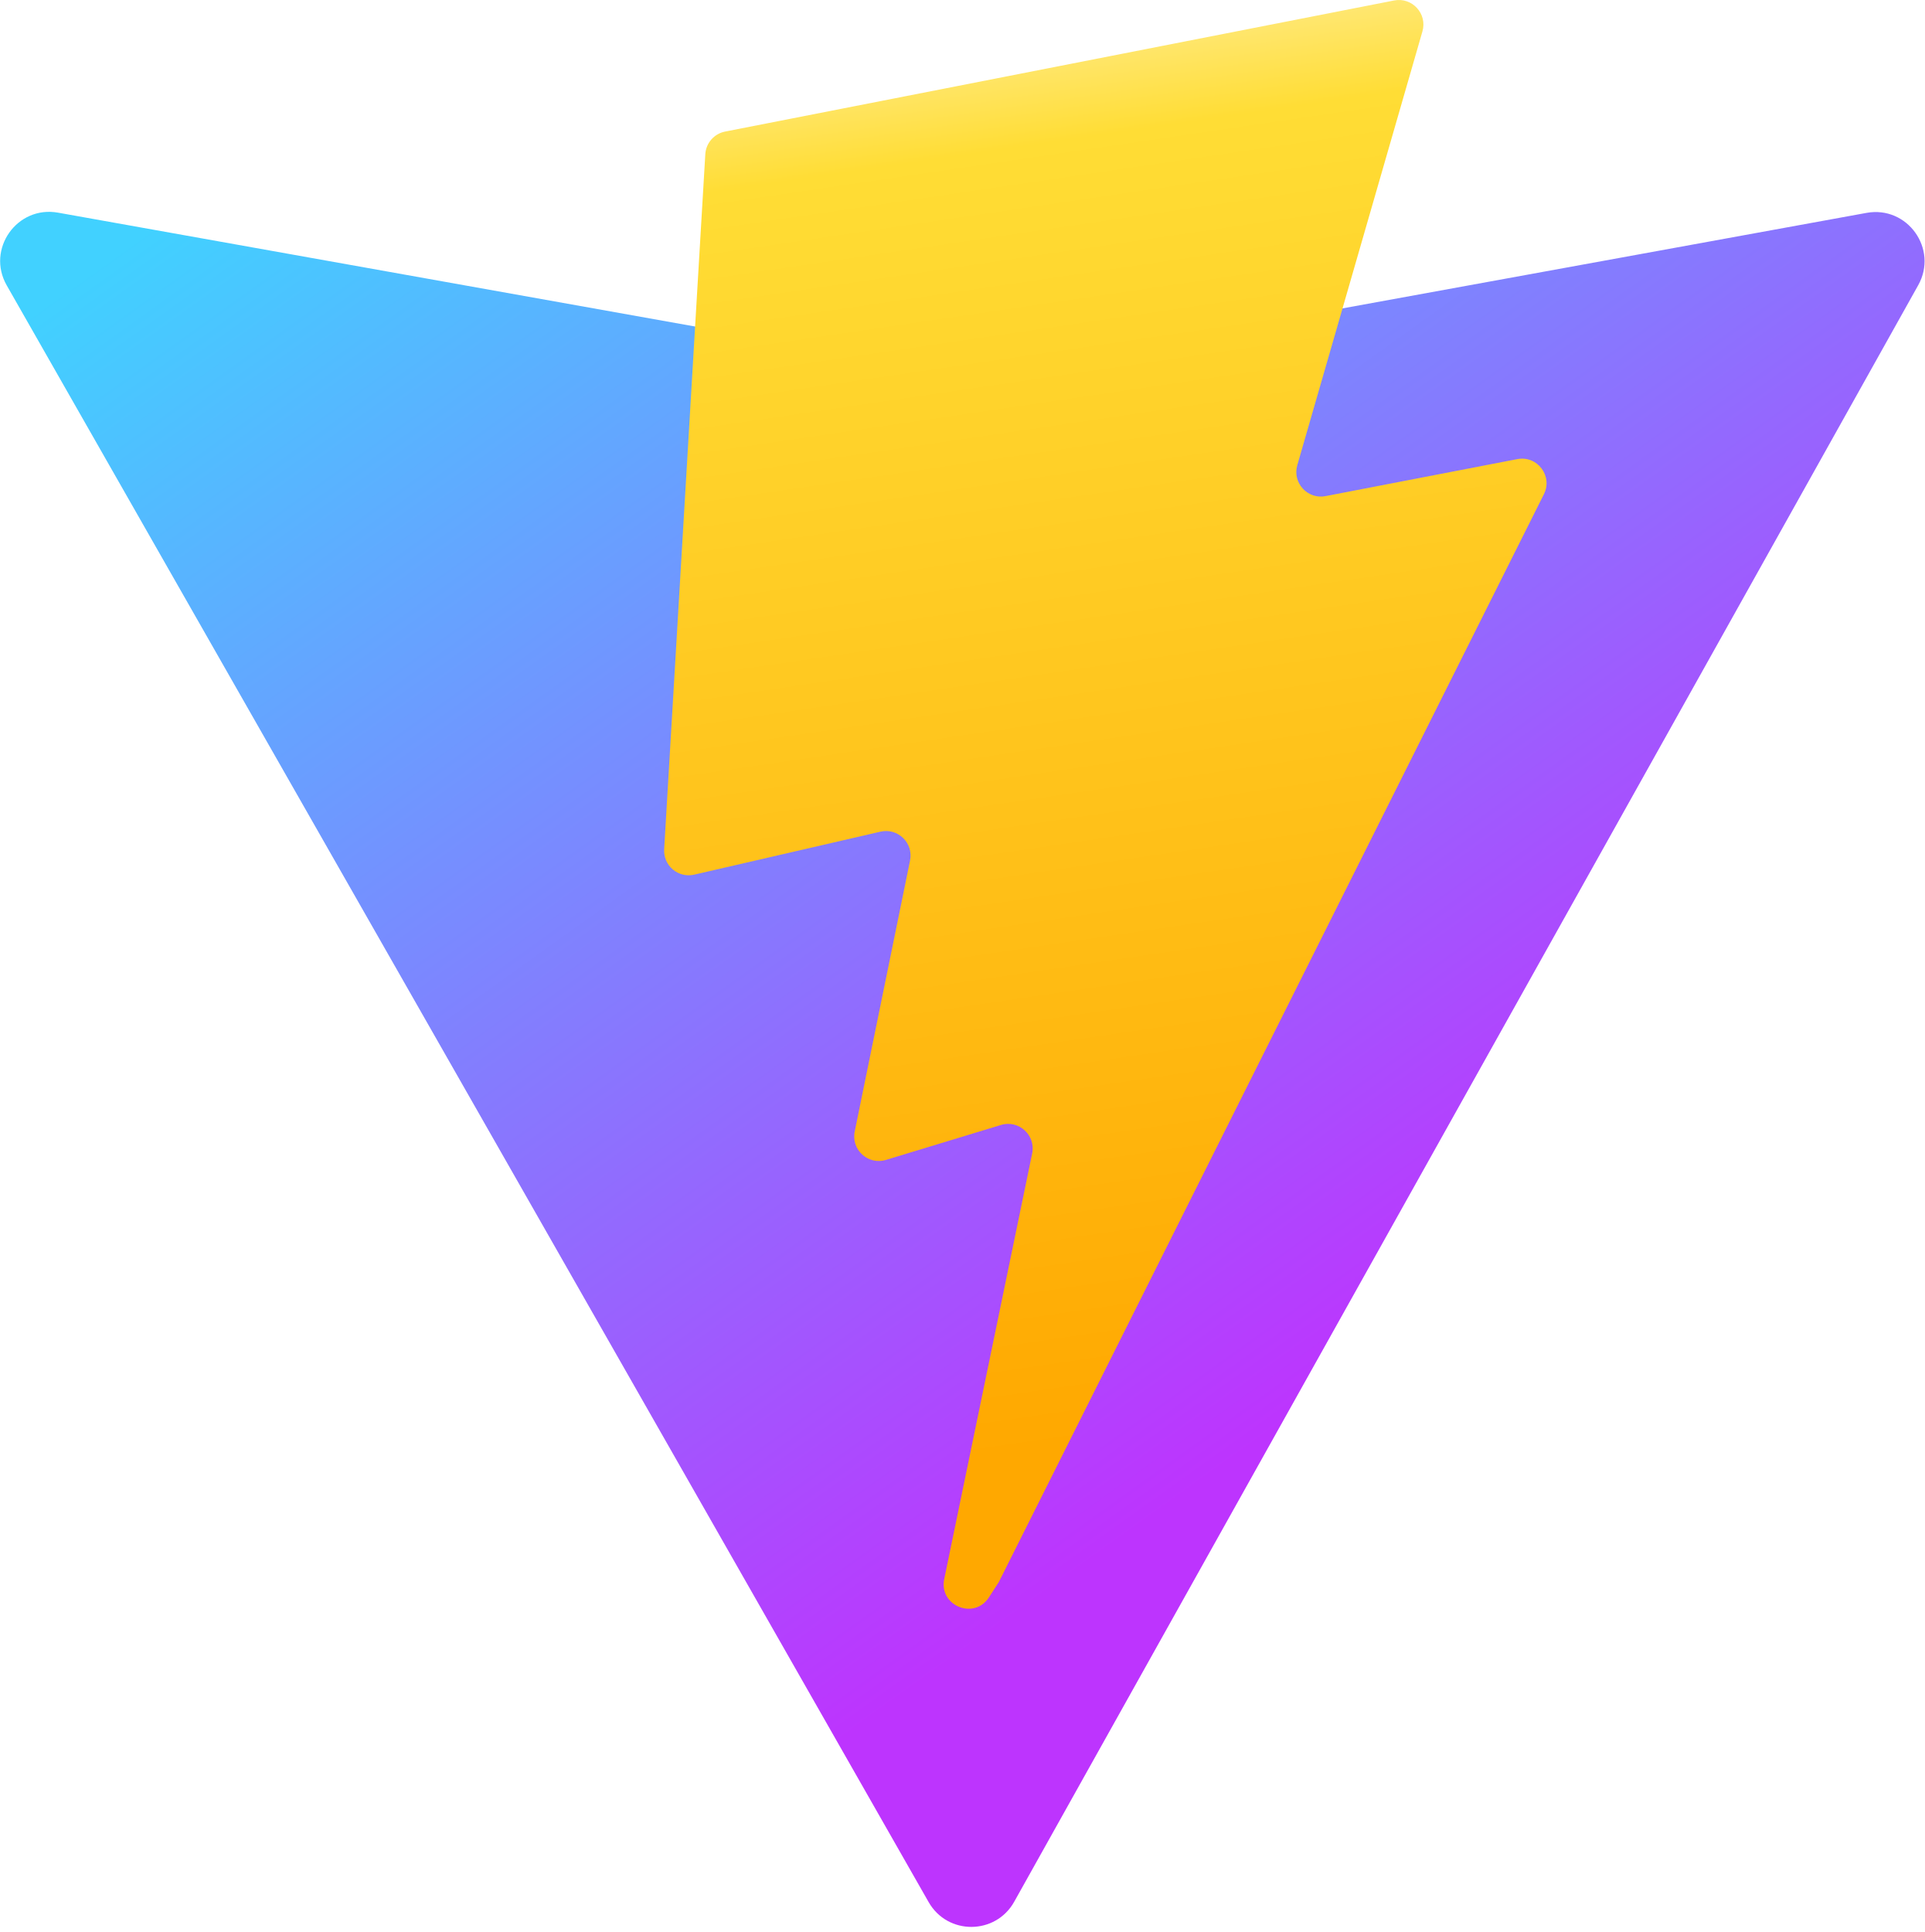
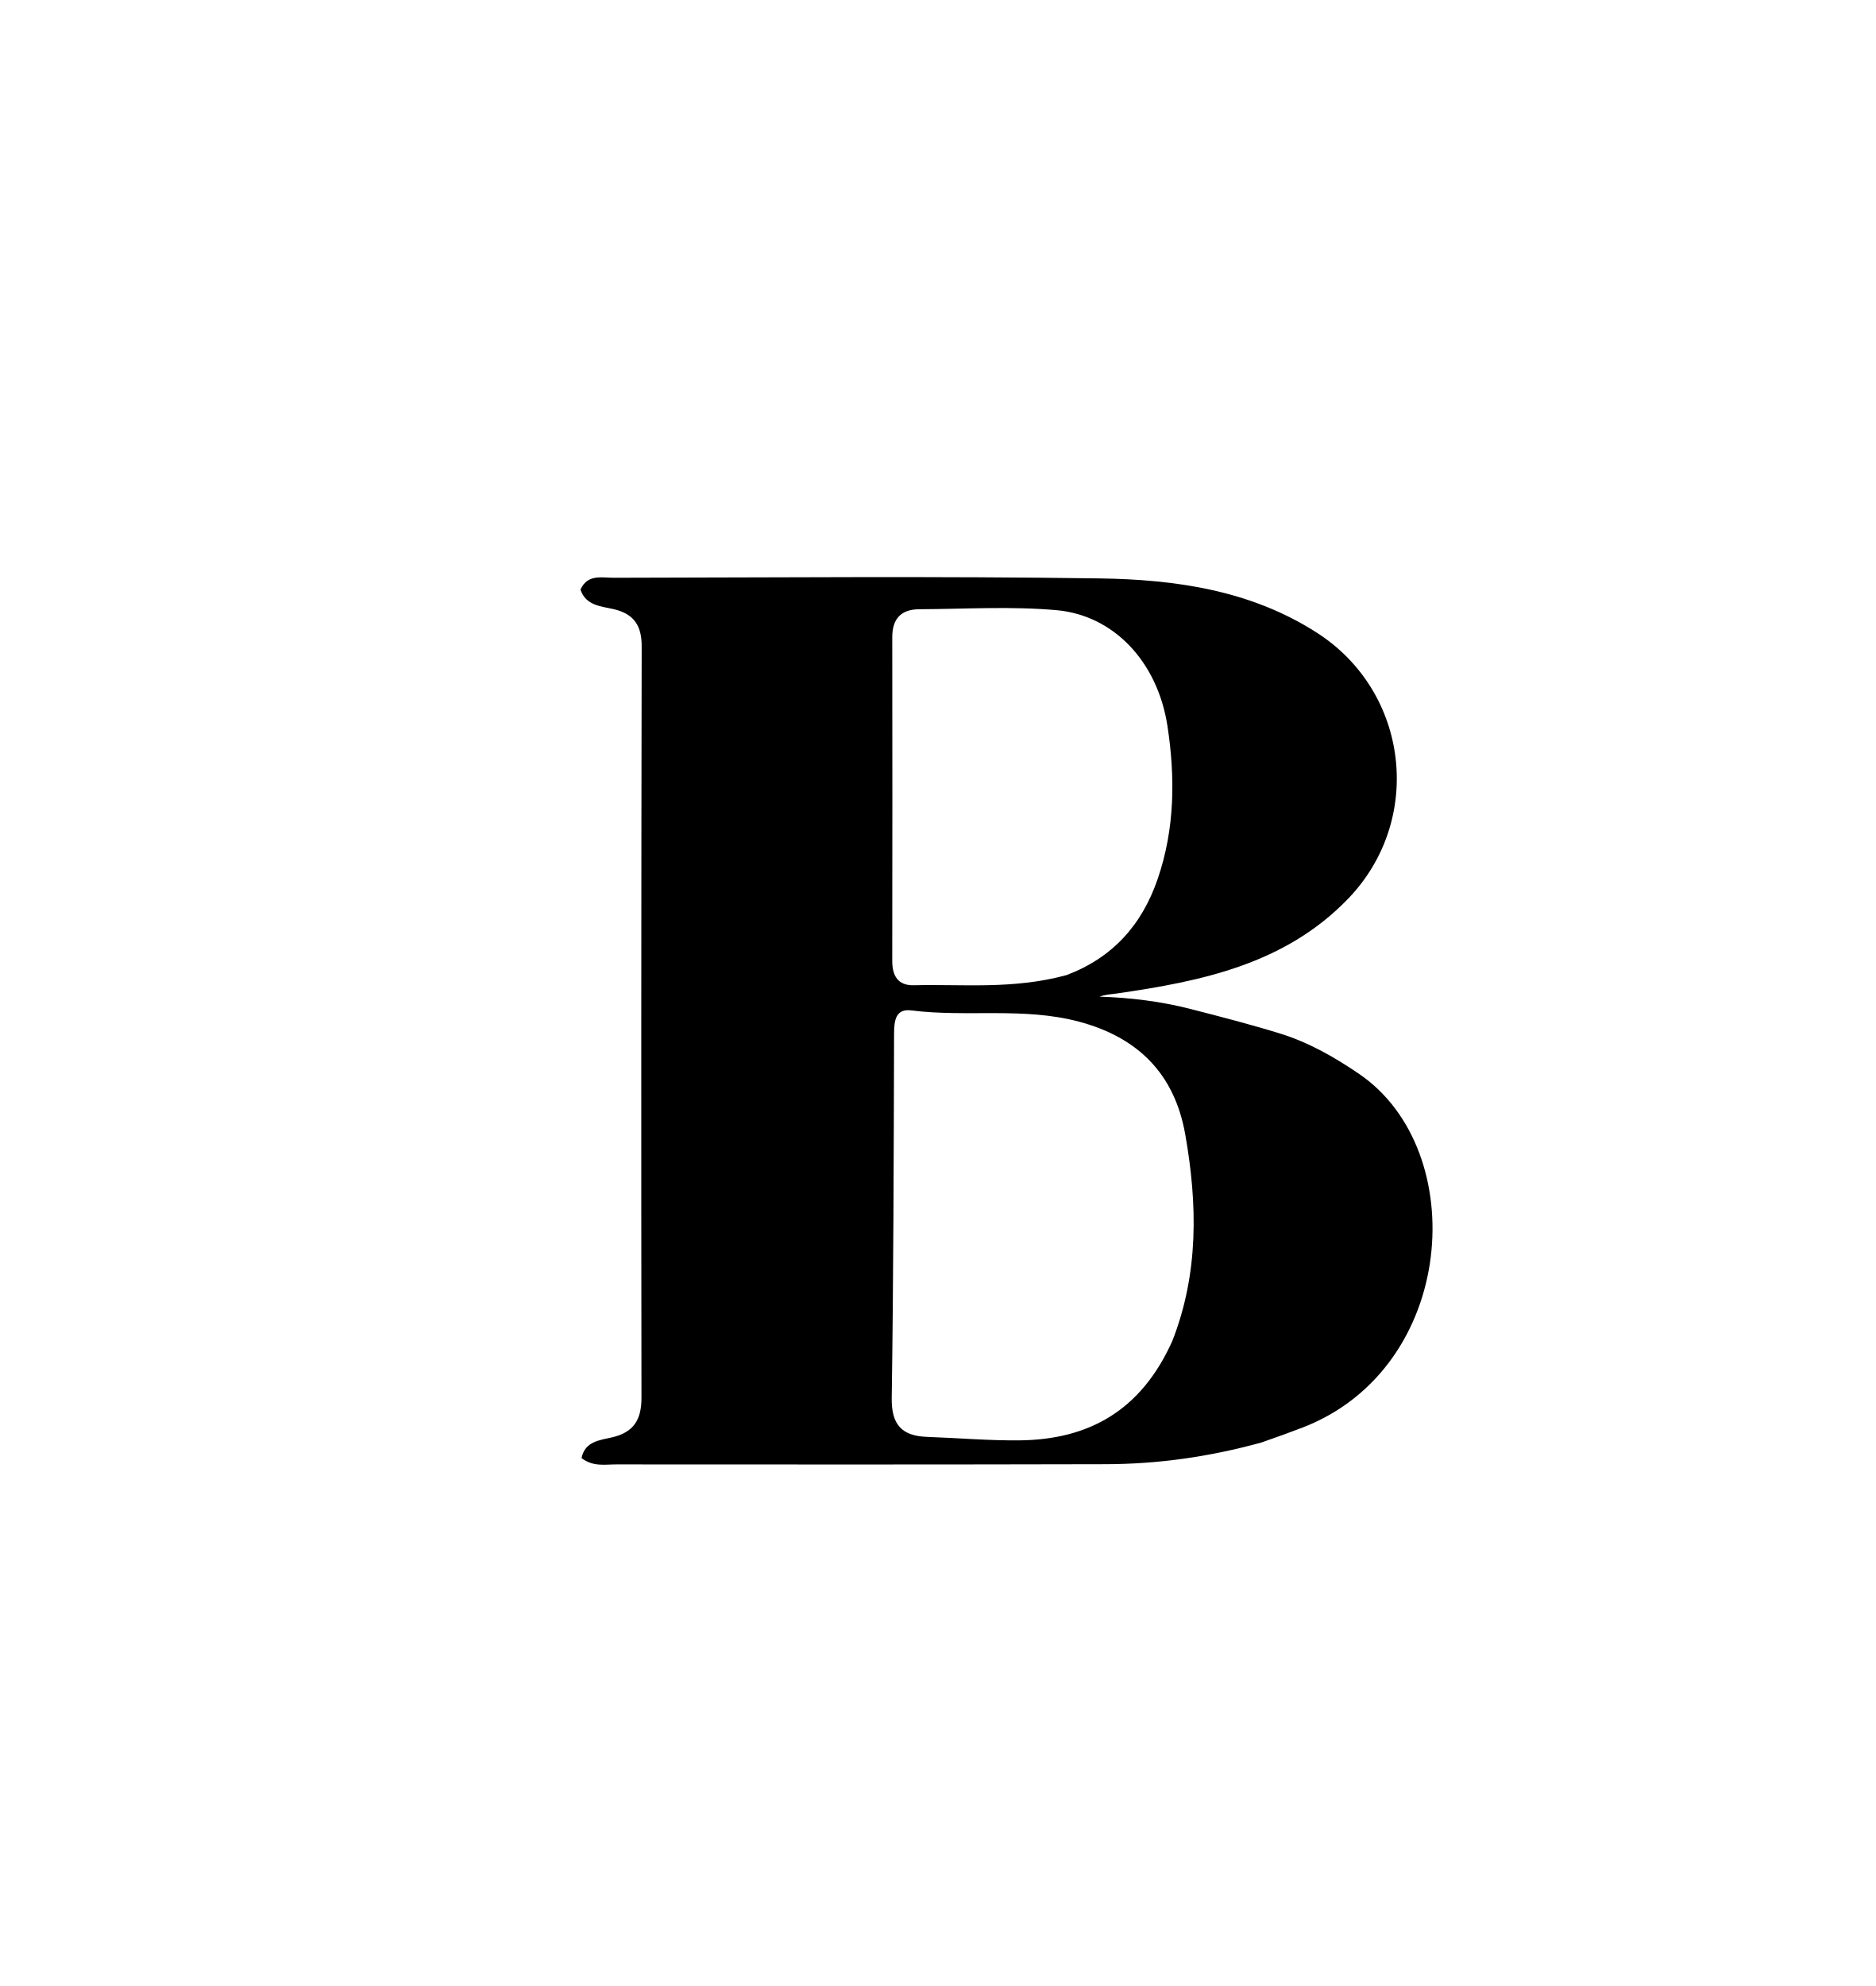
- <svg xmlns="http://www.w3.org/2000/svg" aria-hidden="true" role="img" class="iconify iconify--logos" width="31.88" height="32" preserveAspectRatio="xMidYMid meet" viewBox="0 0 256 257">
-   <defs>
-     <linearGradient id="IconifyId1813088fe1fbc01fb466" x1="-.828%" x2="57.636%" y1="7.652%" y2="78.411%">
-       <stop offset="0%" stop-color="#41D1FF" />
-       <stop offset="100%" stop-color="#BD34FE" />
-     </linearGradient>
-     <linearGradient id="IconifyId1813088fe1fbc01fb467" x1="43.376%" x2="50.316%" y1="2.242%" y2="89.03%">
-       <stop offset="0%" stop-color="#FFEA83" />
-       <stop offset="8.333%" stop-color="#FFDD35" />
-       <stop offset="100%" stop-color="#FFA800" />
-     </linearGradient>
-   </defs>
-   <path fill="url(#IconifyId1813088fe1fbc01fb466)" d="M255.153 37.938L134.897 252.976c-2.483 4.44-8.862 4.466-11.382.048L.875 37.958c-2.746-4.814 1.371-10.646 6.827-9.67l120.385 21.517a6.537 6.537 0 0 0 2.322-.004l117.867-21.483c5.438-.991 9.574 4.796 6.877 9.62Z" />
-   <path fill="url(#IconifyId1813088fe1fbc01fb467)" d="M185.432.063L96.44 17.501a3.268 3.268 0 0 0-2.634 3.014l-5.474 92.456a3.268 3.268 0 0 0 3.997 3.378l24.777-5.718c2.318-.535 4.413 1.507 3.936 3.838l-7.361 36.047c-.495 2.426 1.782 4.5 4.151 3.78l15.304-4.649c2.372-.72 4.652 1.36 4.15 3.788l-11.698 56.621c-.732 3.542 3.979 5.473 5.943 2.437l1.313-2.028l72.516-144.72c1.215-2.423-.88-5.186-3.54-4.672l-25.505 4.922c-2.396.462-4.435-1.77-3.759-4.114l16.646-57.705c.677-2.35-1.37-4.583-3.769-4.113Z" />
+ <svg xmlns="http://www.w3.org/2000/svg" version="1.1" id="Layer_1" x="0px" y="0px" width="100%" viewBox="0 0 272 288" enable-background="new 0 0 272 288" xml:space="preserve">
+   <path fill="#000000" opacity="1" stroke="none" d=" M182.925,209.196   C175.27,211.297 167.861,212.314 160.341,212.332   C136.677,212.389 113.012,212.379 89.348,212.362   C87.737,212.361 86.018,212.727 84.348,211.442   C84.84,209.007 87.012,208.848 88.791,208.434   C91.926,207.705 93.045,205.863 93.041,202.702   C92.992,166.372 93.007,130.042 93.071,93.712   C93.076,90.742 91.965,89.037 89.049,88.346   C87.2,87.907 84.997,87.862 84.192,85.504   C85.218,83.225 87.274,83.787 88.973,83.784   C112.47,83.749 135.972,83.54 159.465,83.878   C170.488,84.037 181.416,85.576 191.051,91.784   C204.376,100.368 206.572,118.888 195.523,130.341   C186.387,139.811 174.32,142.291 162.001,144.068   C161.181,144.186 160.348,144.21 159.489,144.531   C163.945,144.674 168.342,145.208 172.641,146.308   C176.992,147.421 181.344,148.547 185.634,149.868   C189.795,151.149 193.543,153.285 197.153,155.75   C213.385,166.835 211.306,198.379 188.94,207.012   C187.075,207.731 185.194,208.408 182.925,209.196  M170.039,194.459   C173.875,184.677 173.699,174.625 171.913,164.51   C170.364,155.738 165.076,150.438 156.489,148.153   C148.472,146.018 140.25,147.542 132.174,146.525   C129.923,146.241 129.683,147.976 129.679,149.881   C129.633,167.5 129.596,185.12 129.34,202.736   C129.284,206.607 130.812,208.242 134.474,208.37   C138.956,208.527 143.439,208.924 147.918,208.873   C157.932,208.759 165.505,204.564 170.039,194.459  M154.666,141.414   C161.339,138.907 165.605,134.184 167.915,127.462   C170.422,120.168 170.464,112.669 169.33,105.272   C167.896,95.926 161.504,89.231 153.281,88.489   C146.681,87.894 139.987,88.317 133.335,88.349   C130.724,88.361 129.412,89.701 129.417,92.406   C129.444,108.046 129.436,123.686 129.415,139.326   C129.412,141.5 130.221,142.933 132.561,142.875   C139.684,142.699 146.869,143.515 154.666,141.414  z" />
</svg>
